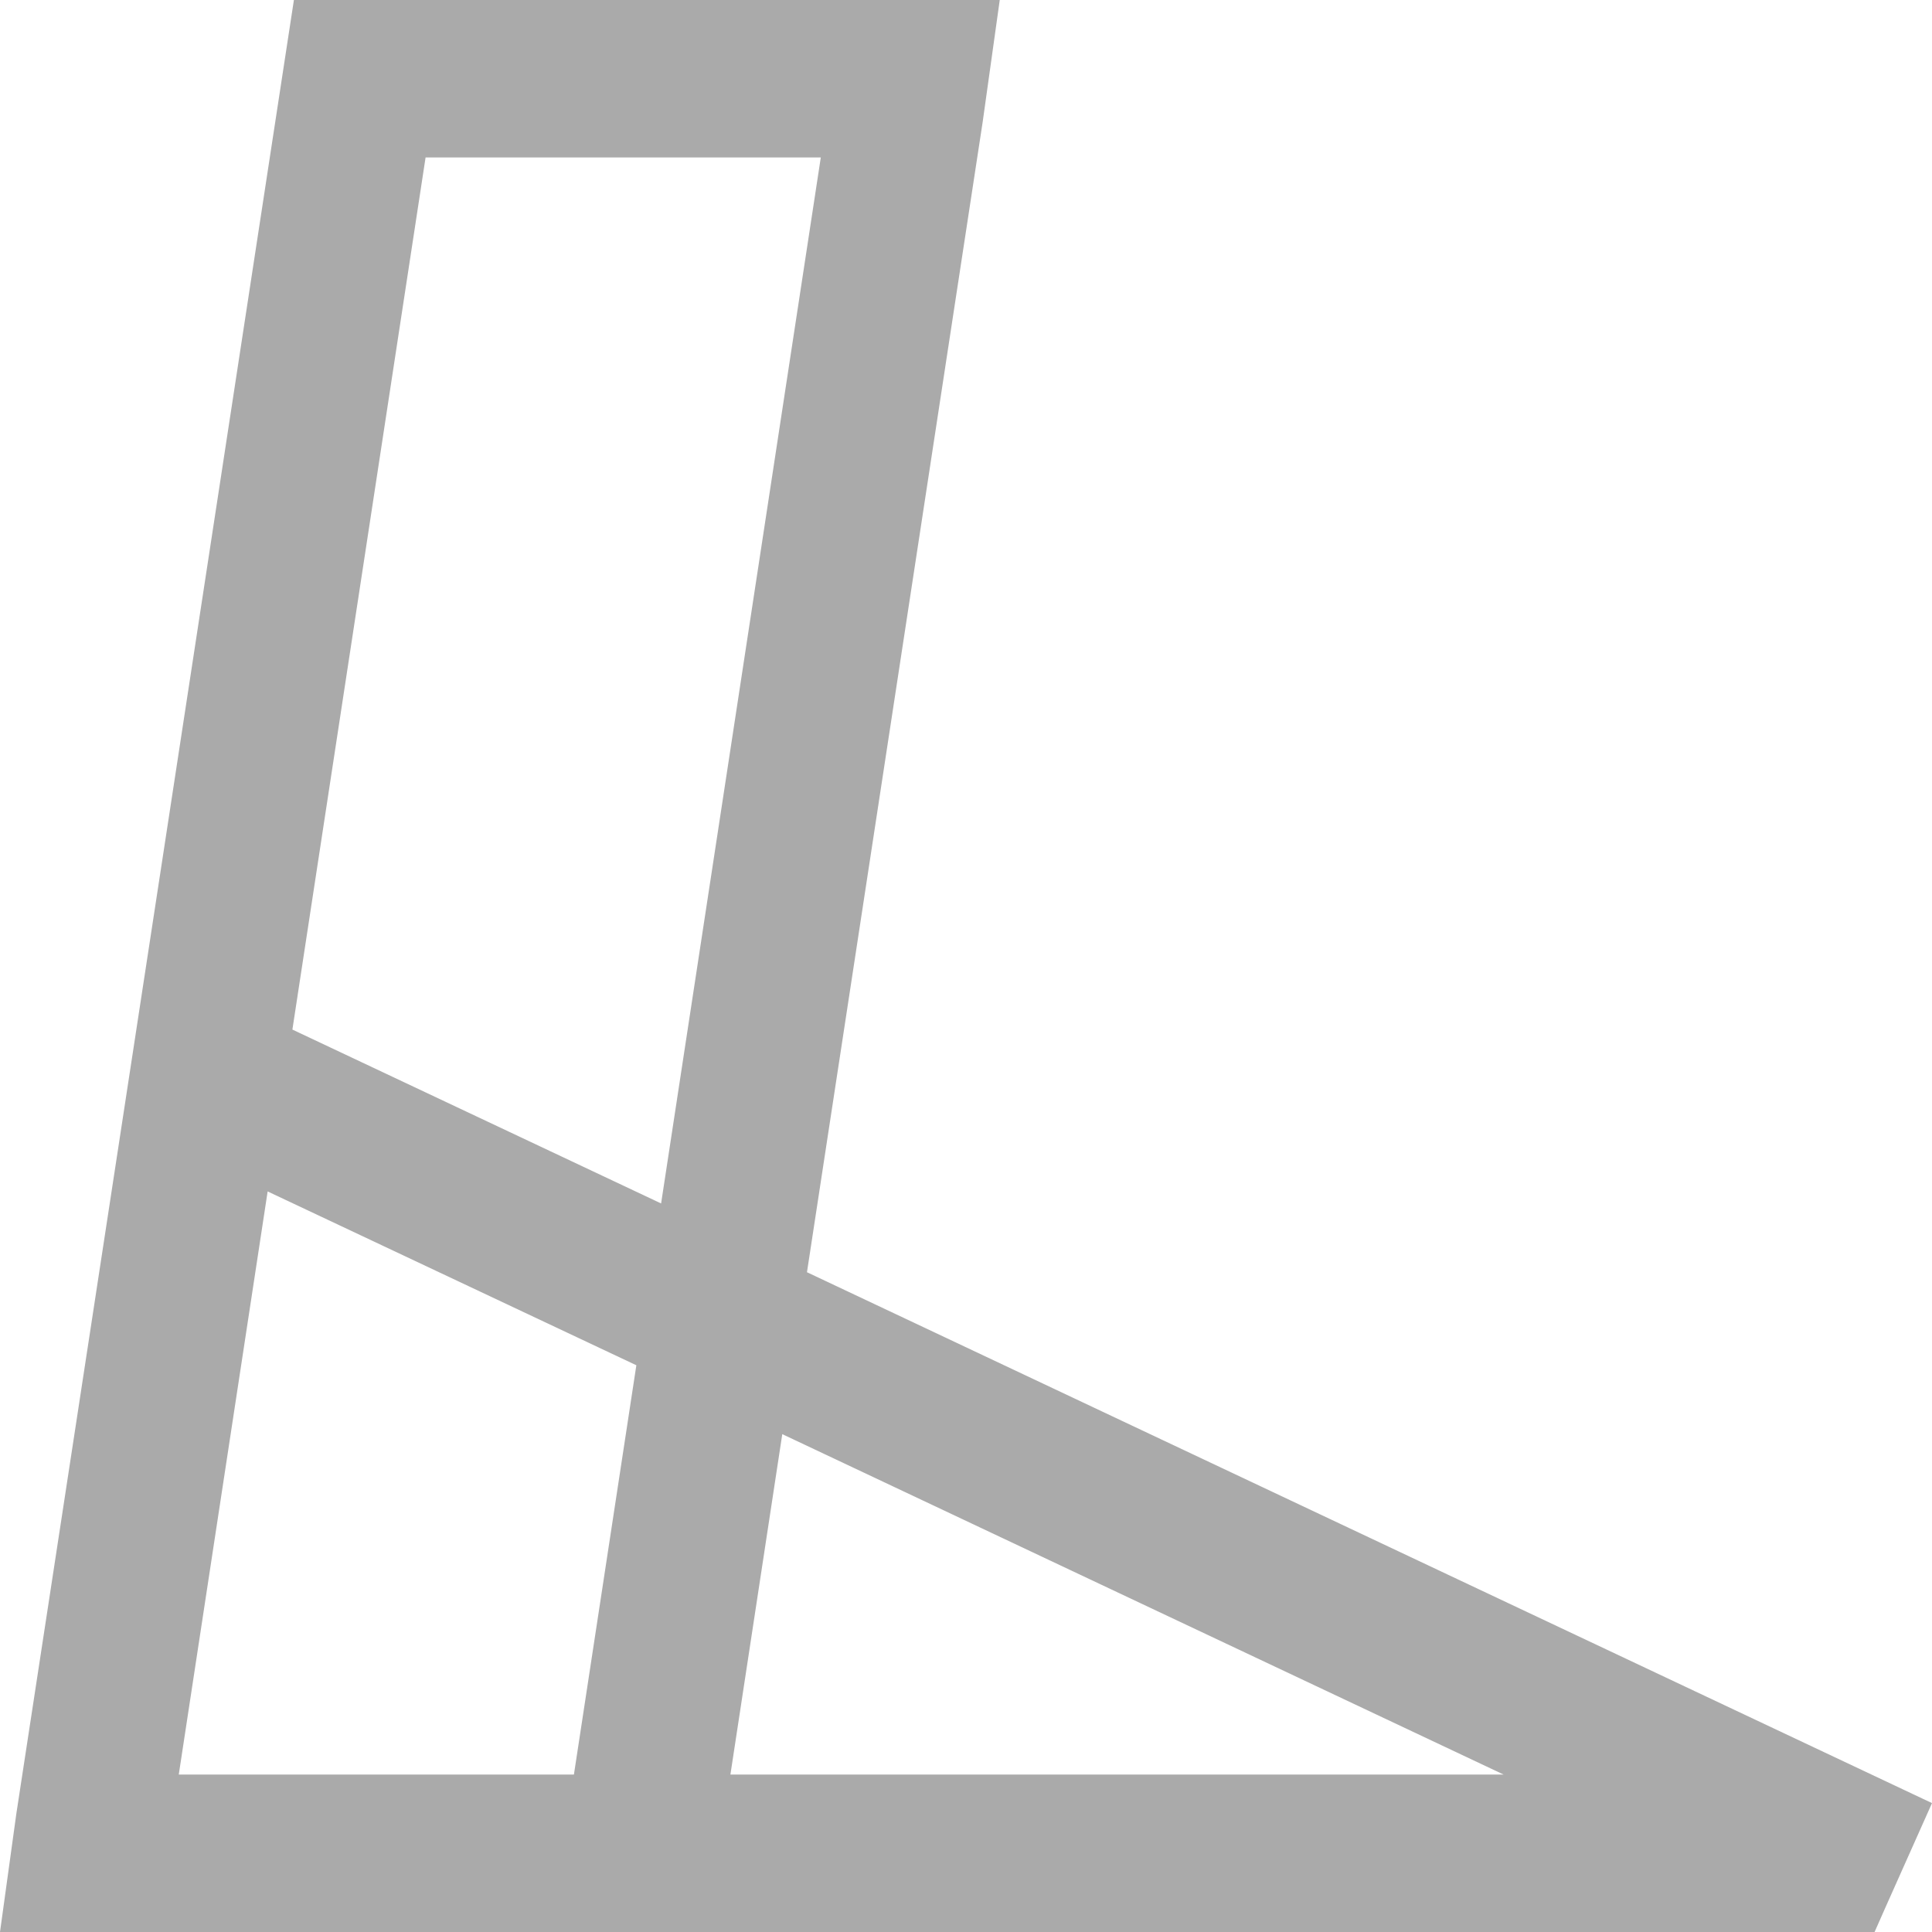
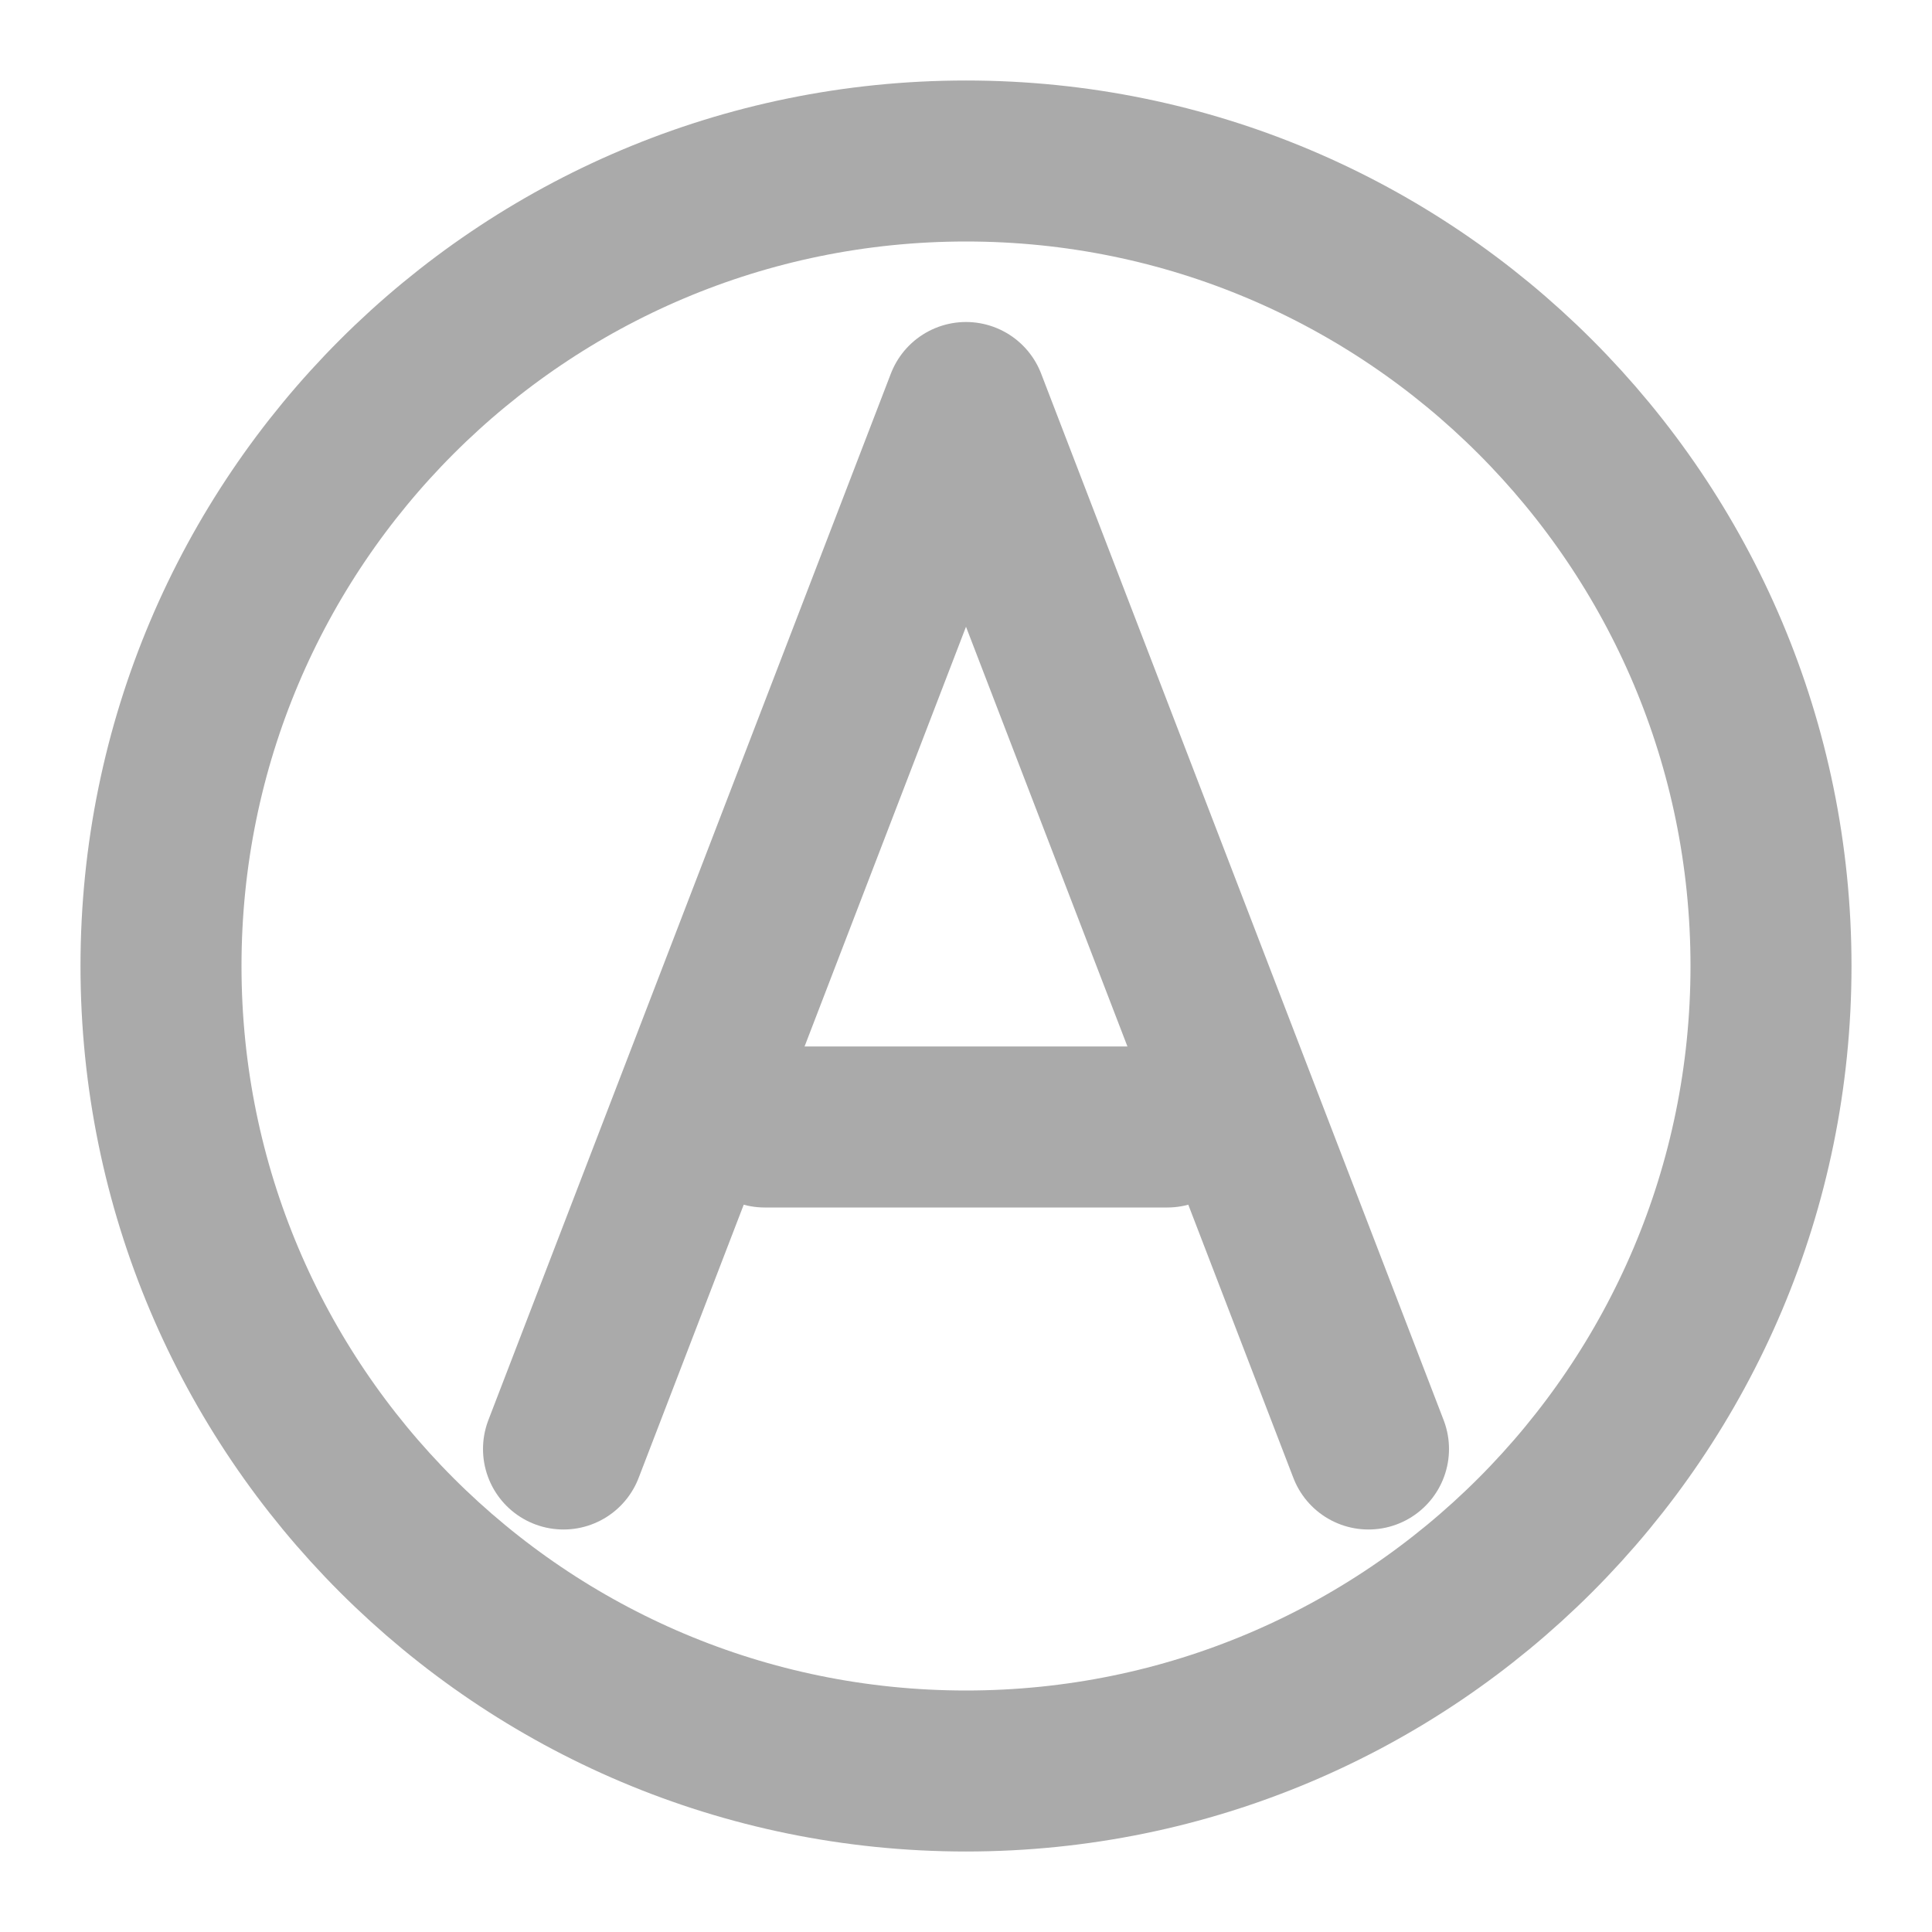
- <svg xmlns="http://www.w3.org/2000/svg" width="18" height="18" viewBox="0 0 32 32" fill="none">
-   <path fill-rule="evenodd" clip-rule="evenodd" d="M16.559 0L16.28 1.993L16.279 2.002L13.366 21.072L32 29.865L31.236 31.577L31.049 32H0L0.275 30.009L0.277 29.999L4.868 0H16.559ZM12.098 29.392H24.904L12.957 23.754L12.098 29.392ZM2.961 29.392H9.506L10.54 22.613L4.433 19.734L2.961 29.392ZM4.843 17.053L10.95 19.933L13.595 2.608H7.049L4.843 17.053Z" fill="#aaa" />
+ <svg xmlns="http://www.w3.org/2000/svg" width="18" height="18" viewBox="0 0 24 24" fill="none" stroke="#aaa" stroke-width="2" stroke-linecap="round" stroke-linejoin="round">
+   <circle cx="12" cy="12" r="10" />
+   <path d="M7 18 L12 5 L17 18" />
+   <line x1="9.5" y1="14" x2="14.5" y2="14" />
</svg>
